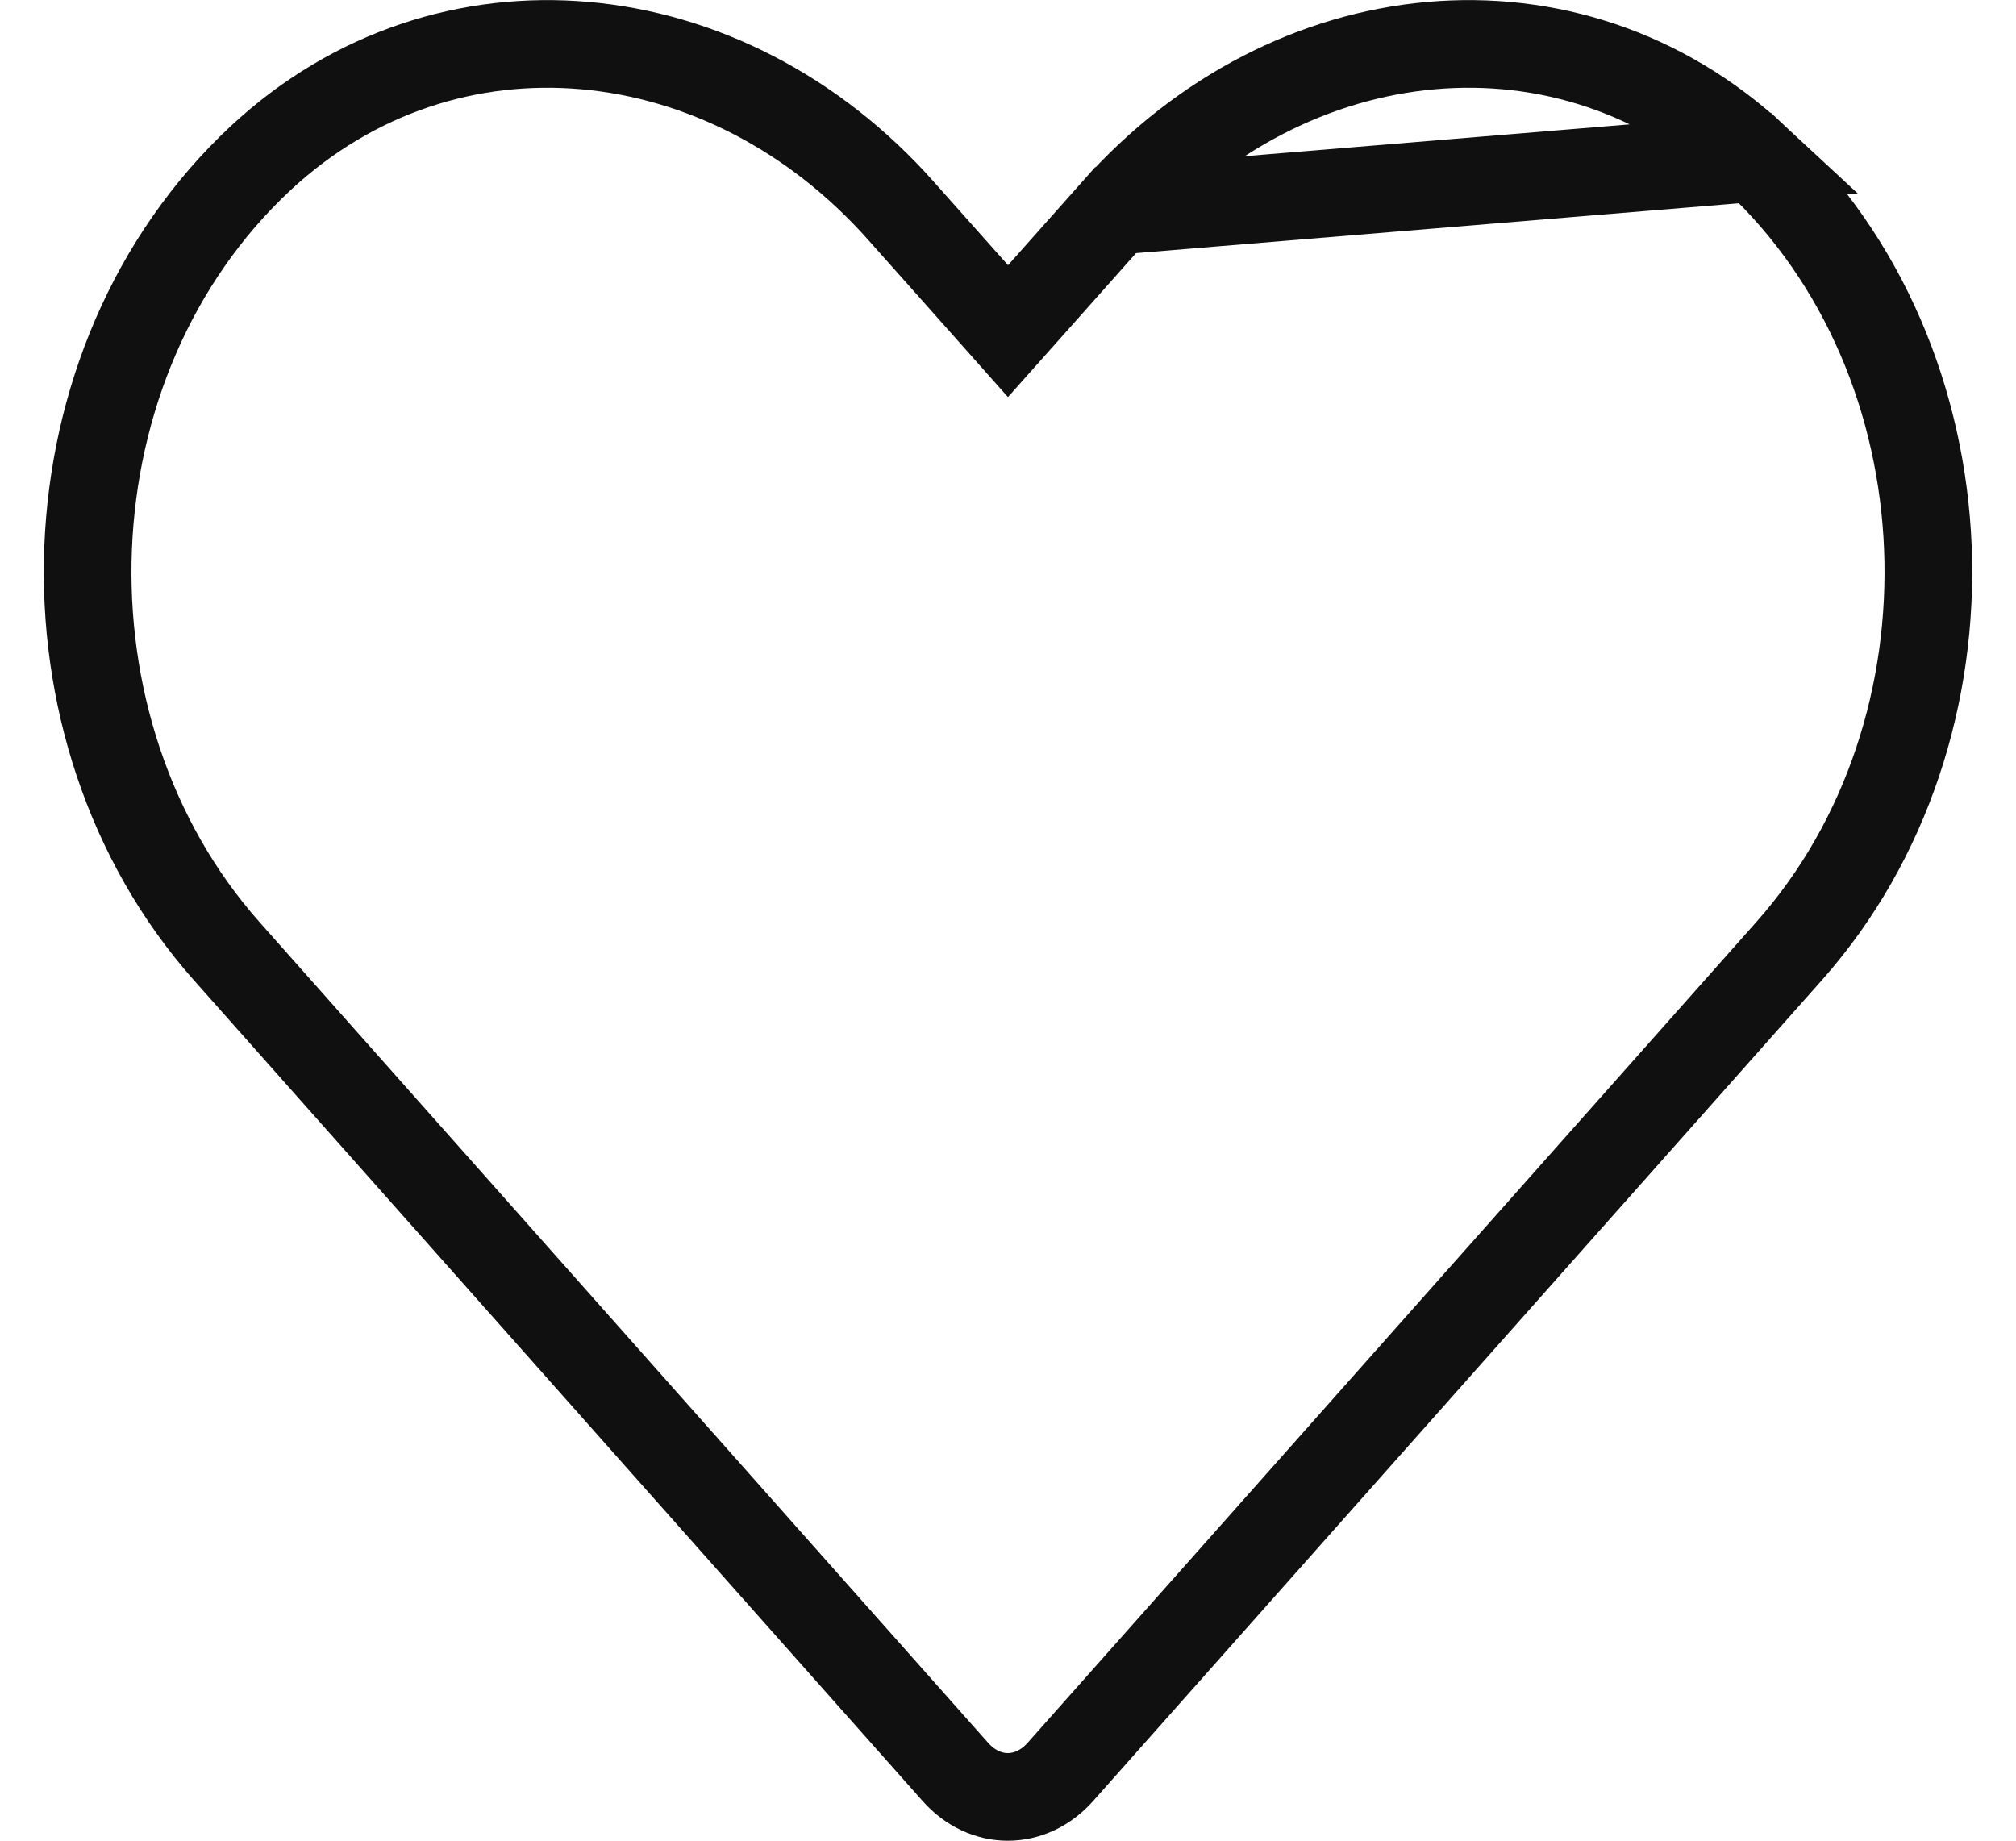
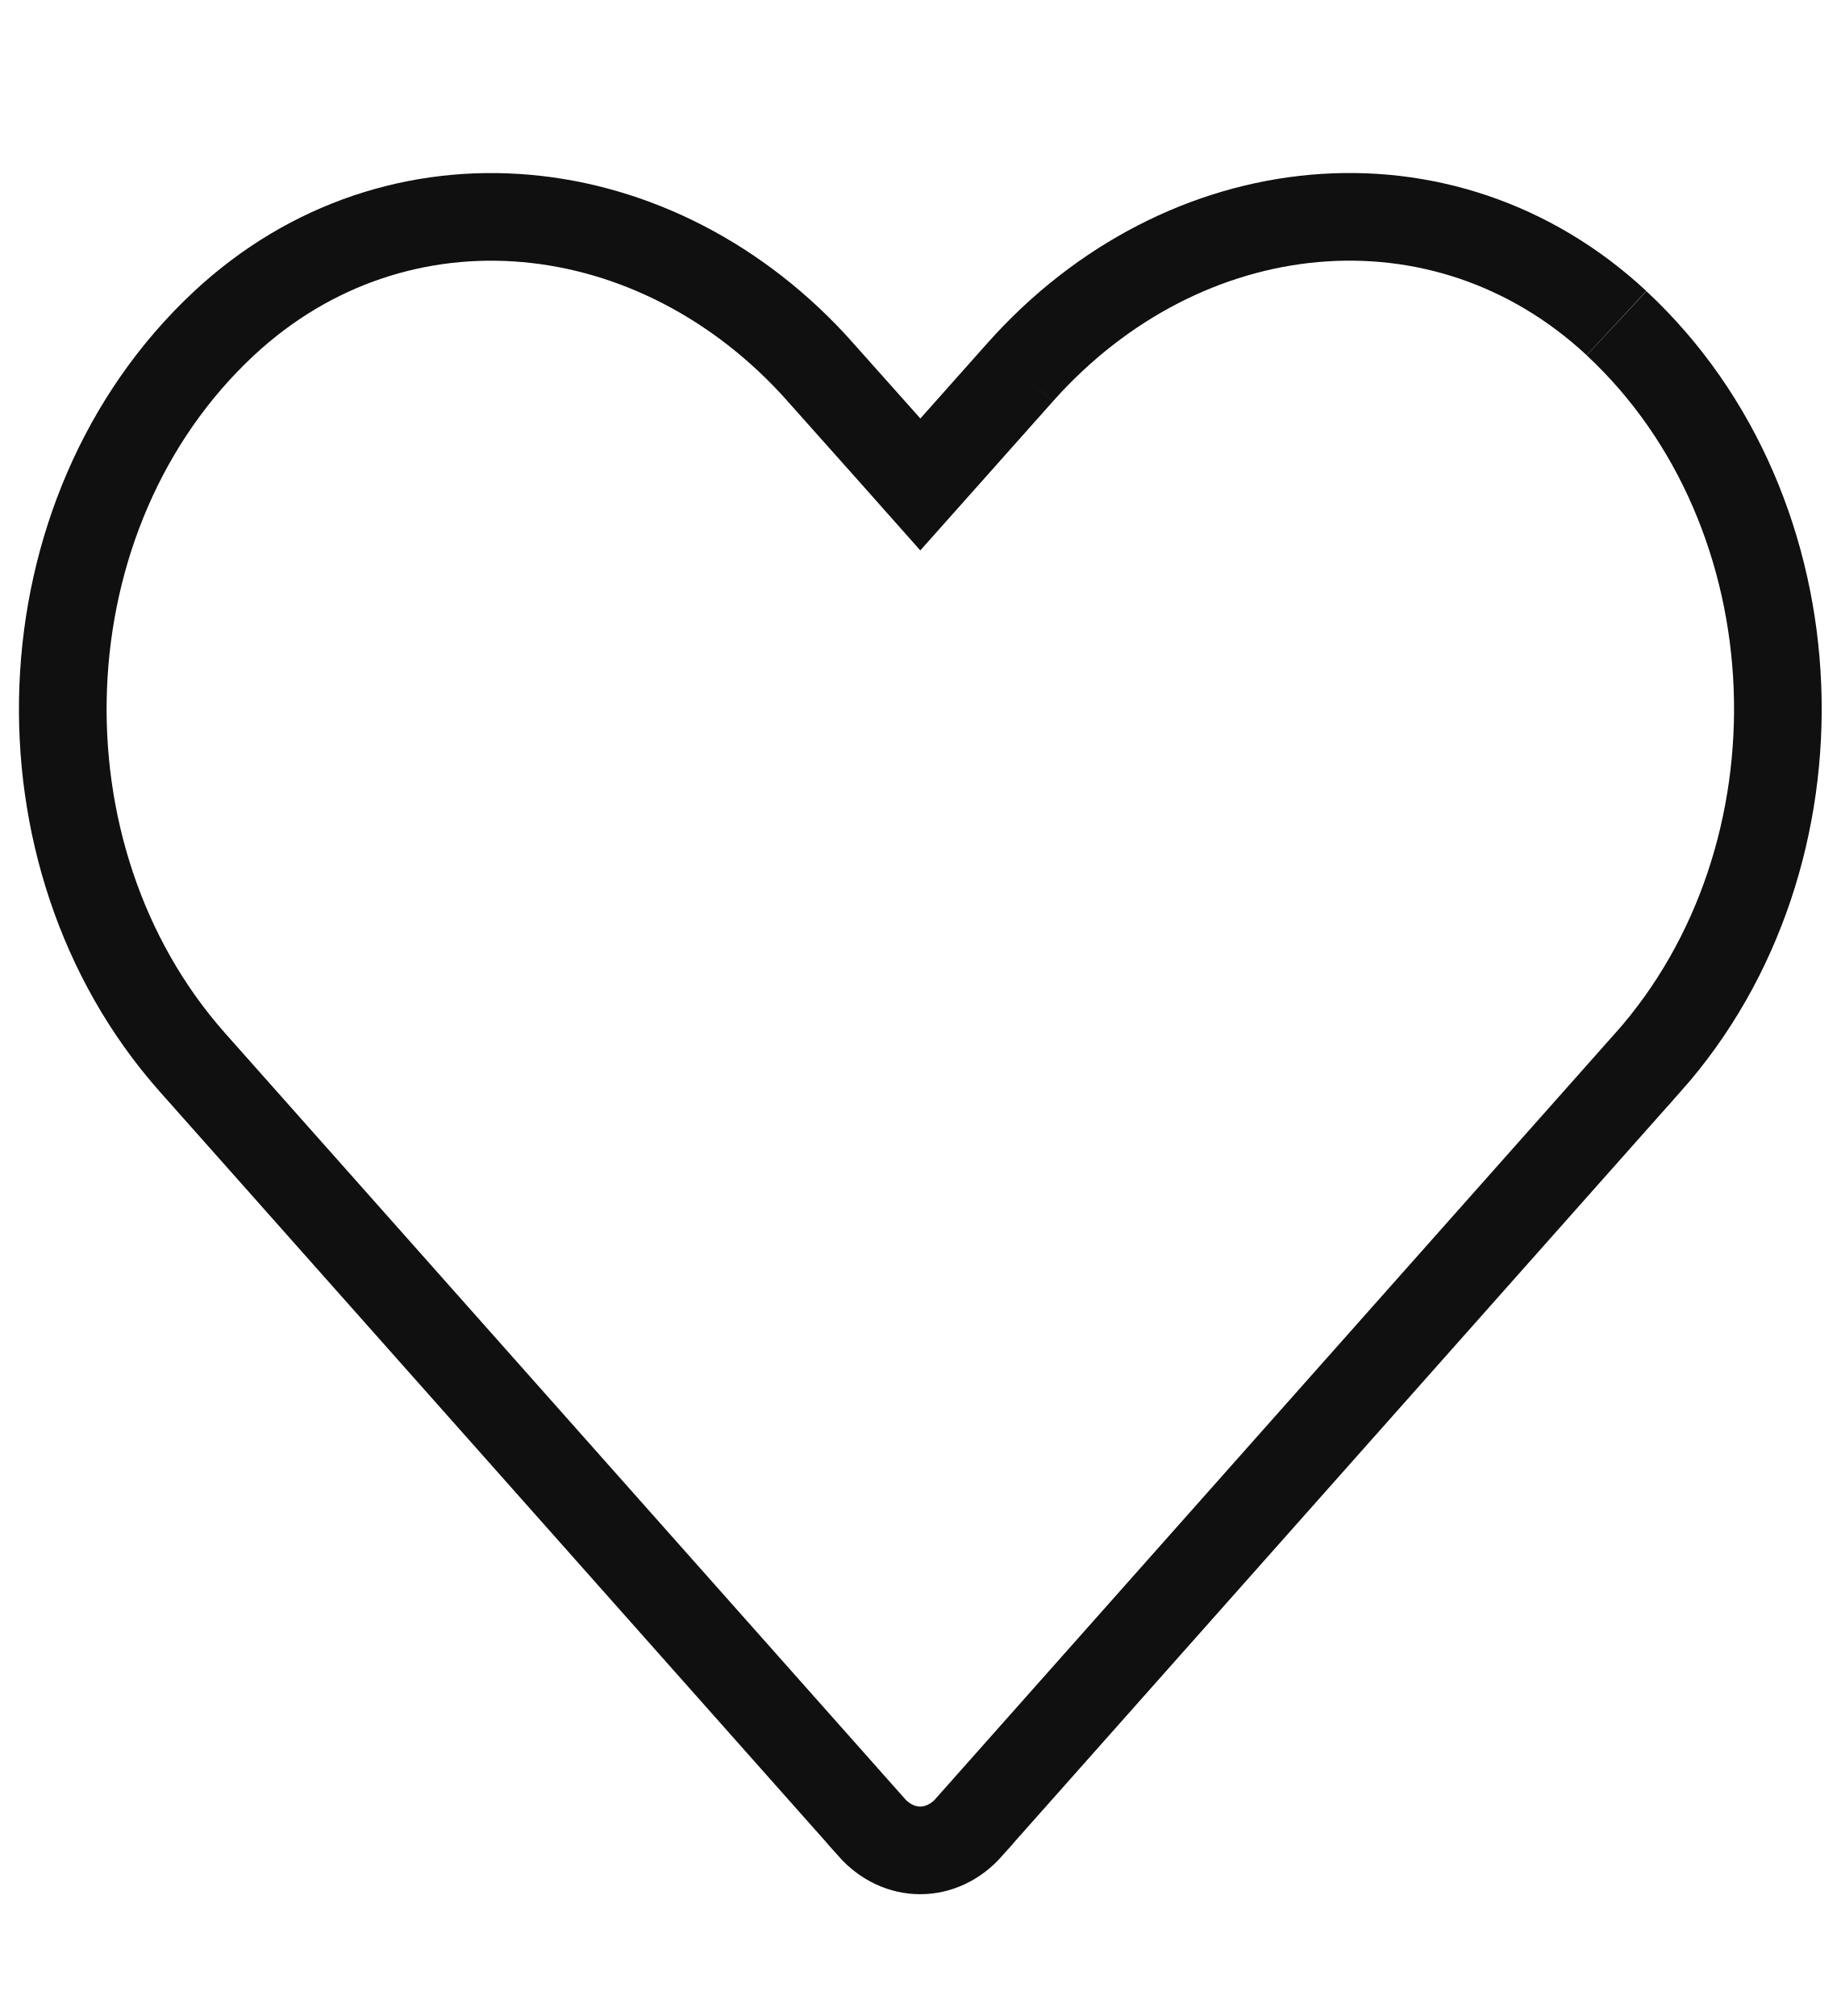
- <svg xmlns="http://www.w3.org/2000/svg" width="23" height="21" viewBox="0 0 23 21" fill="none">
-   <path d="M12.721 2.406L12.72 2.406L11.874 3.358L11.5 3.778L11.127 3.358L10.28 2.406L10.28 2.406C8.282 0.153 5.097 -0.169 2.976 1.802C0.482 4.125 0.345 8.324 2.585 10.85L10.899 20.215C10.899 20.215 10.899 20.215 10.899 20.215C11.237 20.596 11.759 20.596 12.098 20.215C12.098 20.215 12.098 20.215 12.098 20.215L20.412 10.85L20.412 10.85C22.656 8.324 22.518 4.125 20.024 1.802L12.721 2.406ZM12.721 2.406C14.722 0.153 17.903 -0.169 20.024 1.802L12.721 2.406Z" stroke="#101010" />
+ <svg xmlns="http://www.w3.org/2000/svg" version="1.1" id="Calque_1" x="0px" y="0px" width="21px" height="23px" viewBox="0 0 21 23" enable-background="new 0 0 21 23" xml:space="preserve">
+   <path fill="none" stroke="#101010" d="M11.637,4.249L11.637,4.249l-0.789,0.887L10.5,5.527l-0.348-0.392L9.363,4.25l0-0.001   C7.501,2.15,4.534,1.85,2.558,3.687c-2.324,2.164-2.452,6.077-0.365,8.431l7.747,8.725v0.002c0.315,0.354,0.802,0.354,1.117,0   v-0.002l7.746-8.725h0.001c2.09-2.354,1.962-6.267-0.361-8.43 M11.637,4.249c1.865-2.1,4.829-2.399,6.805-0.563" />
</svg>
